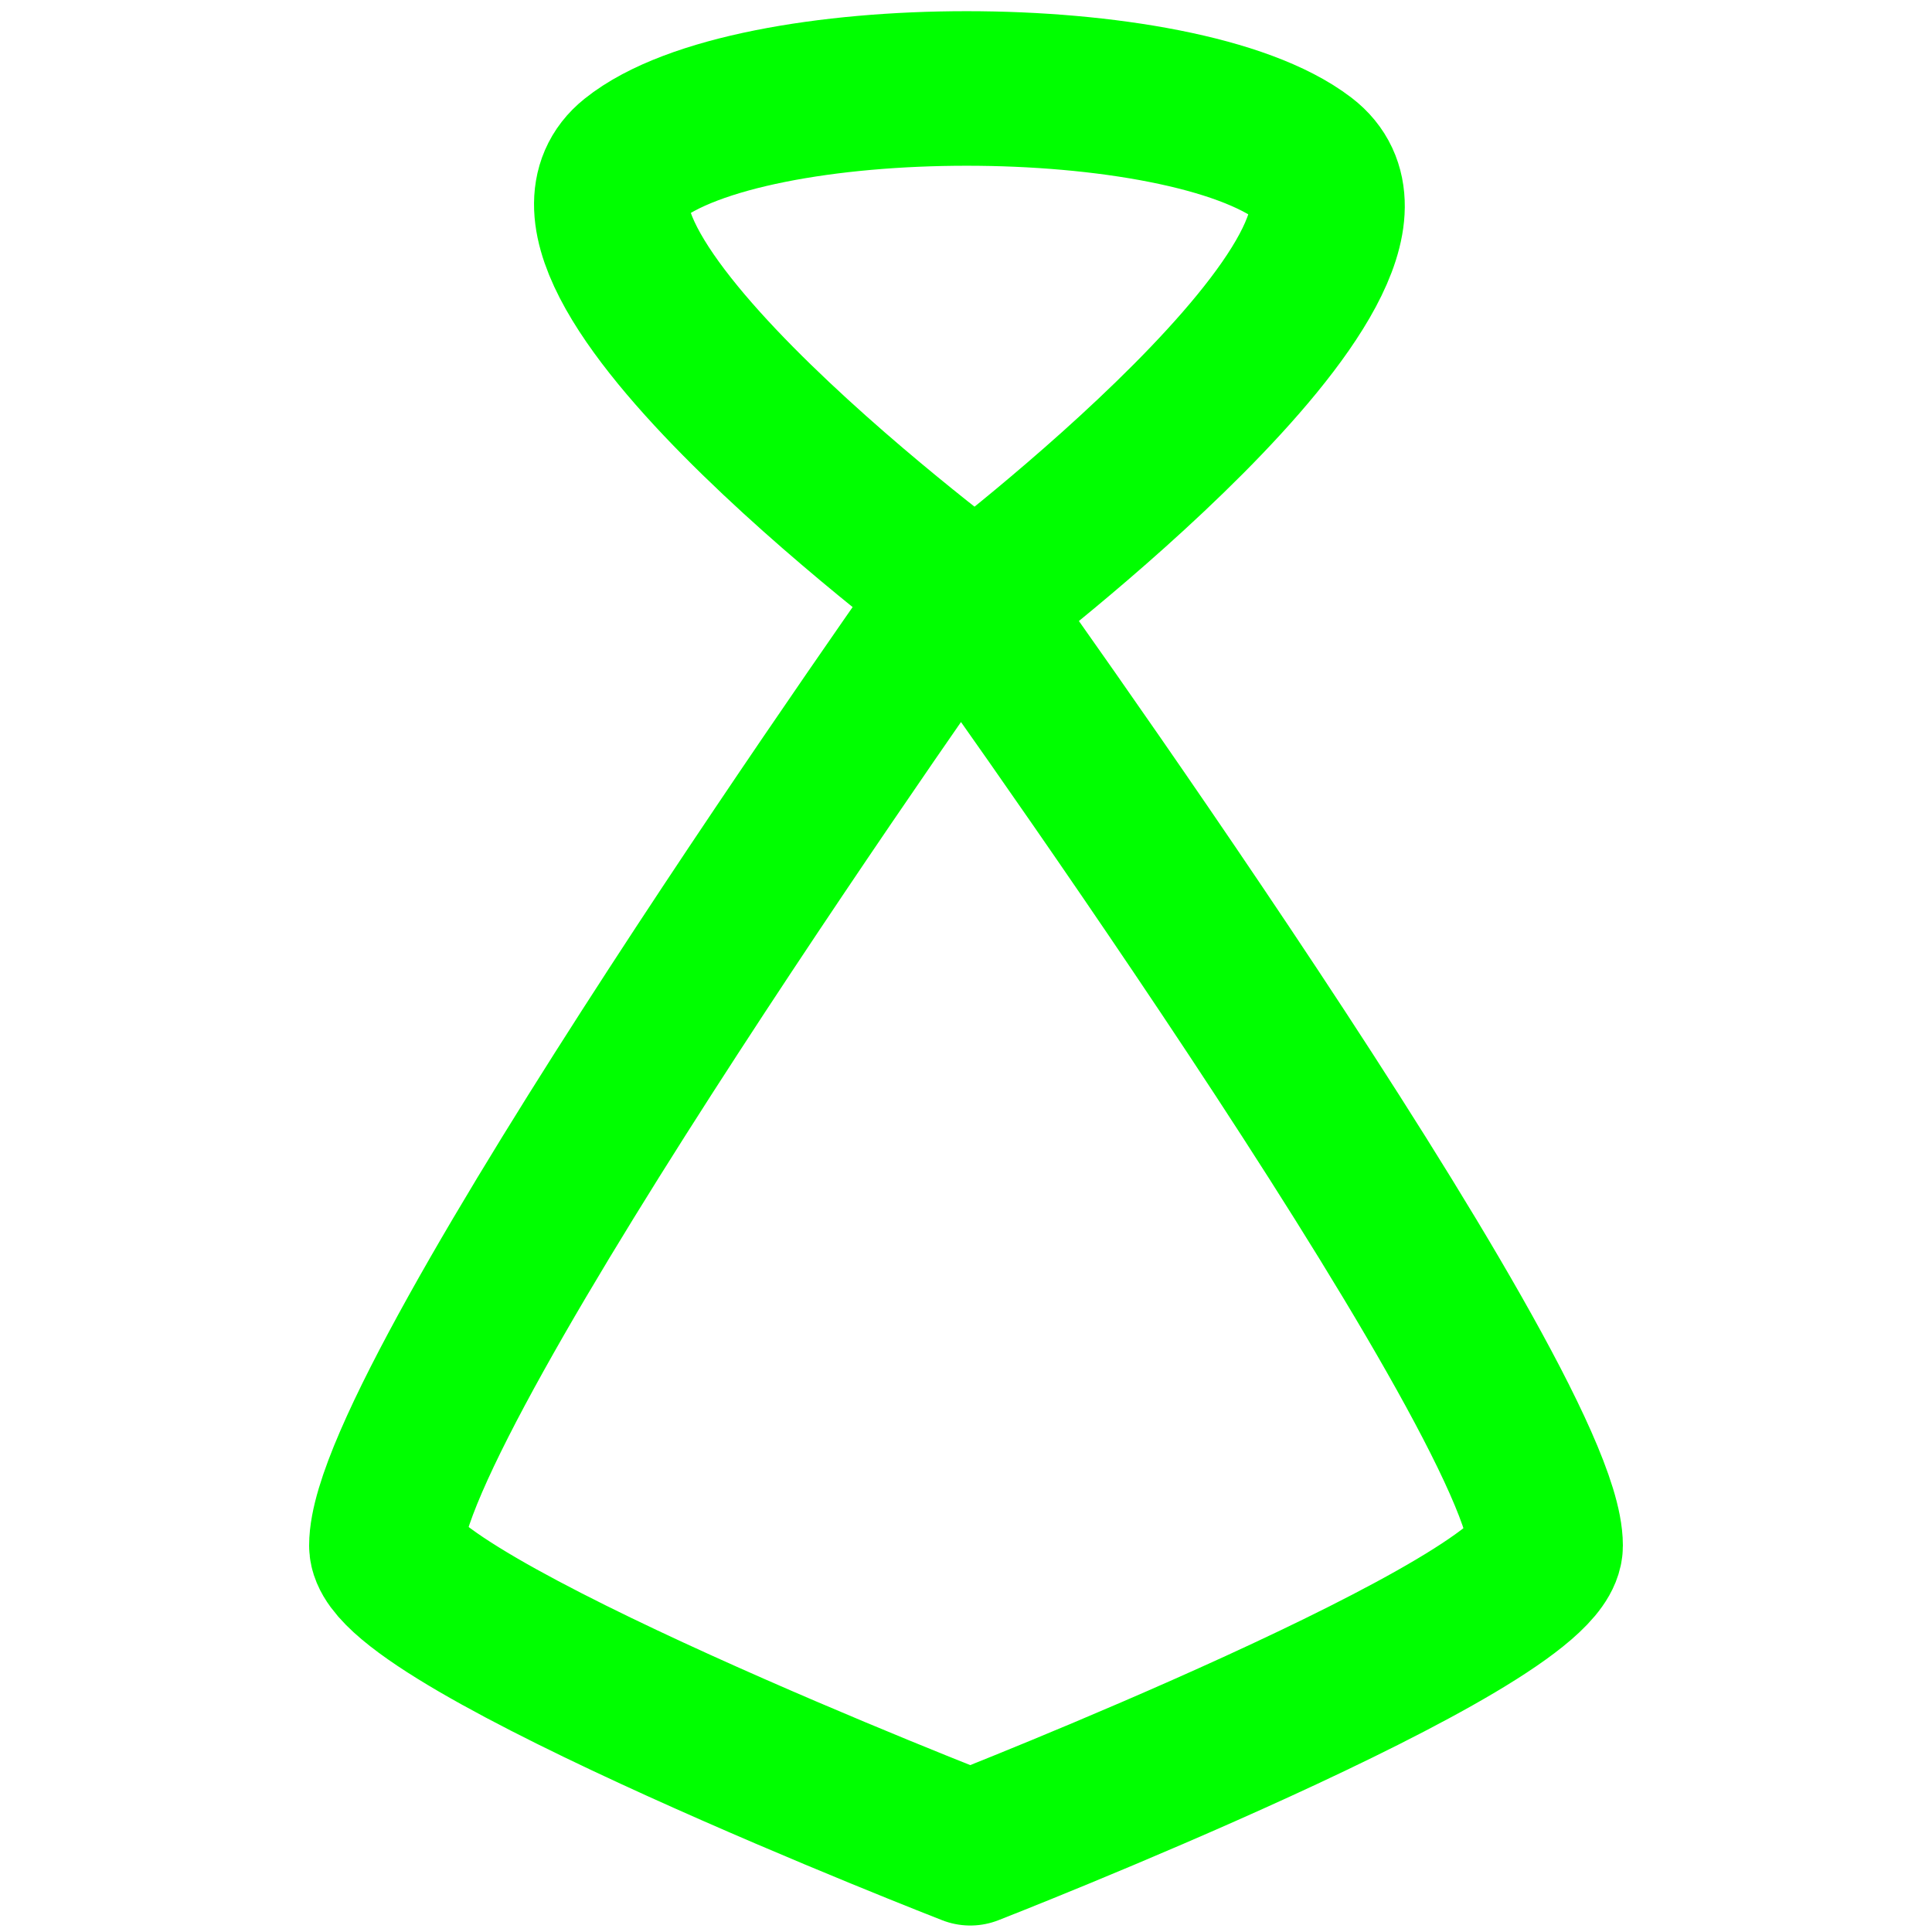
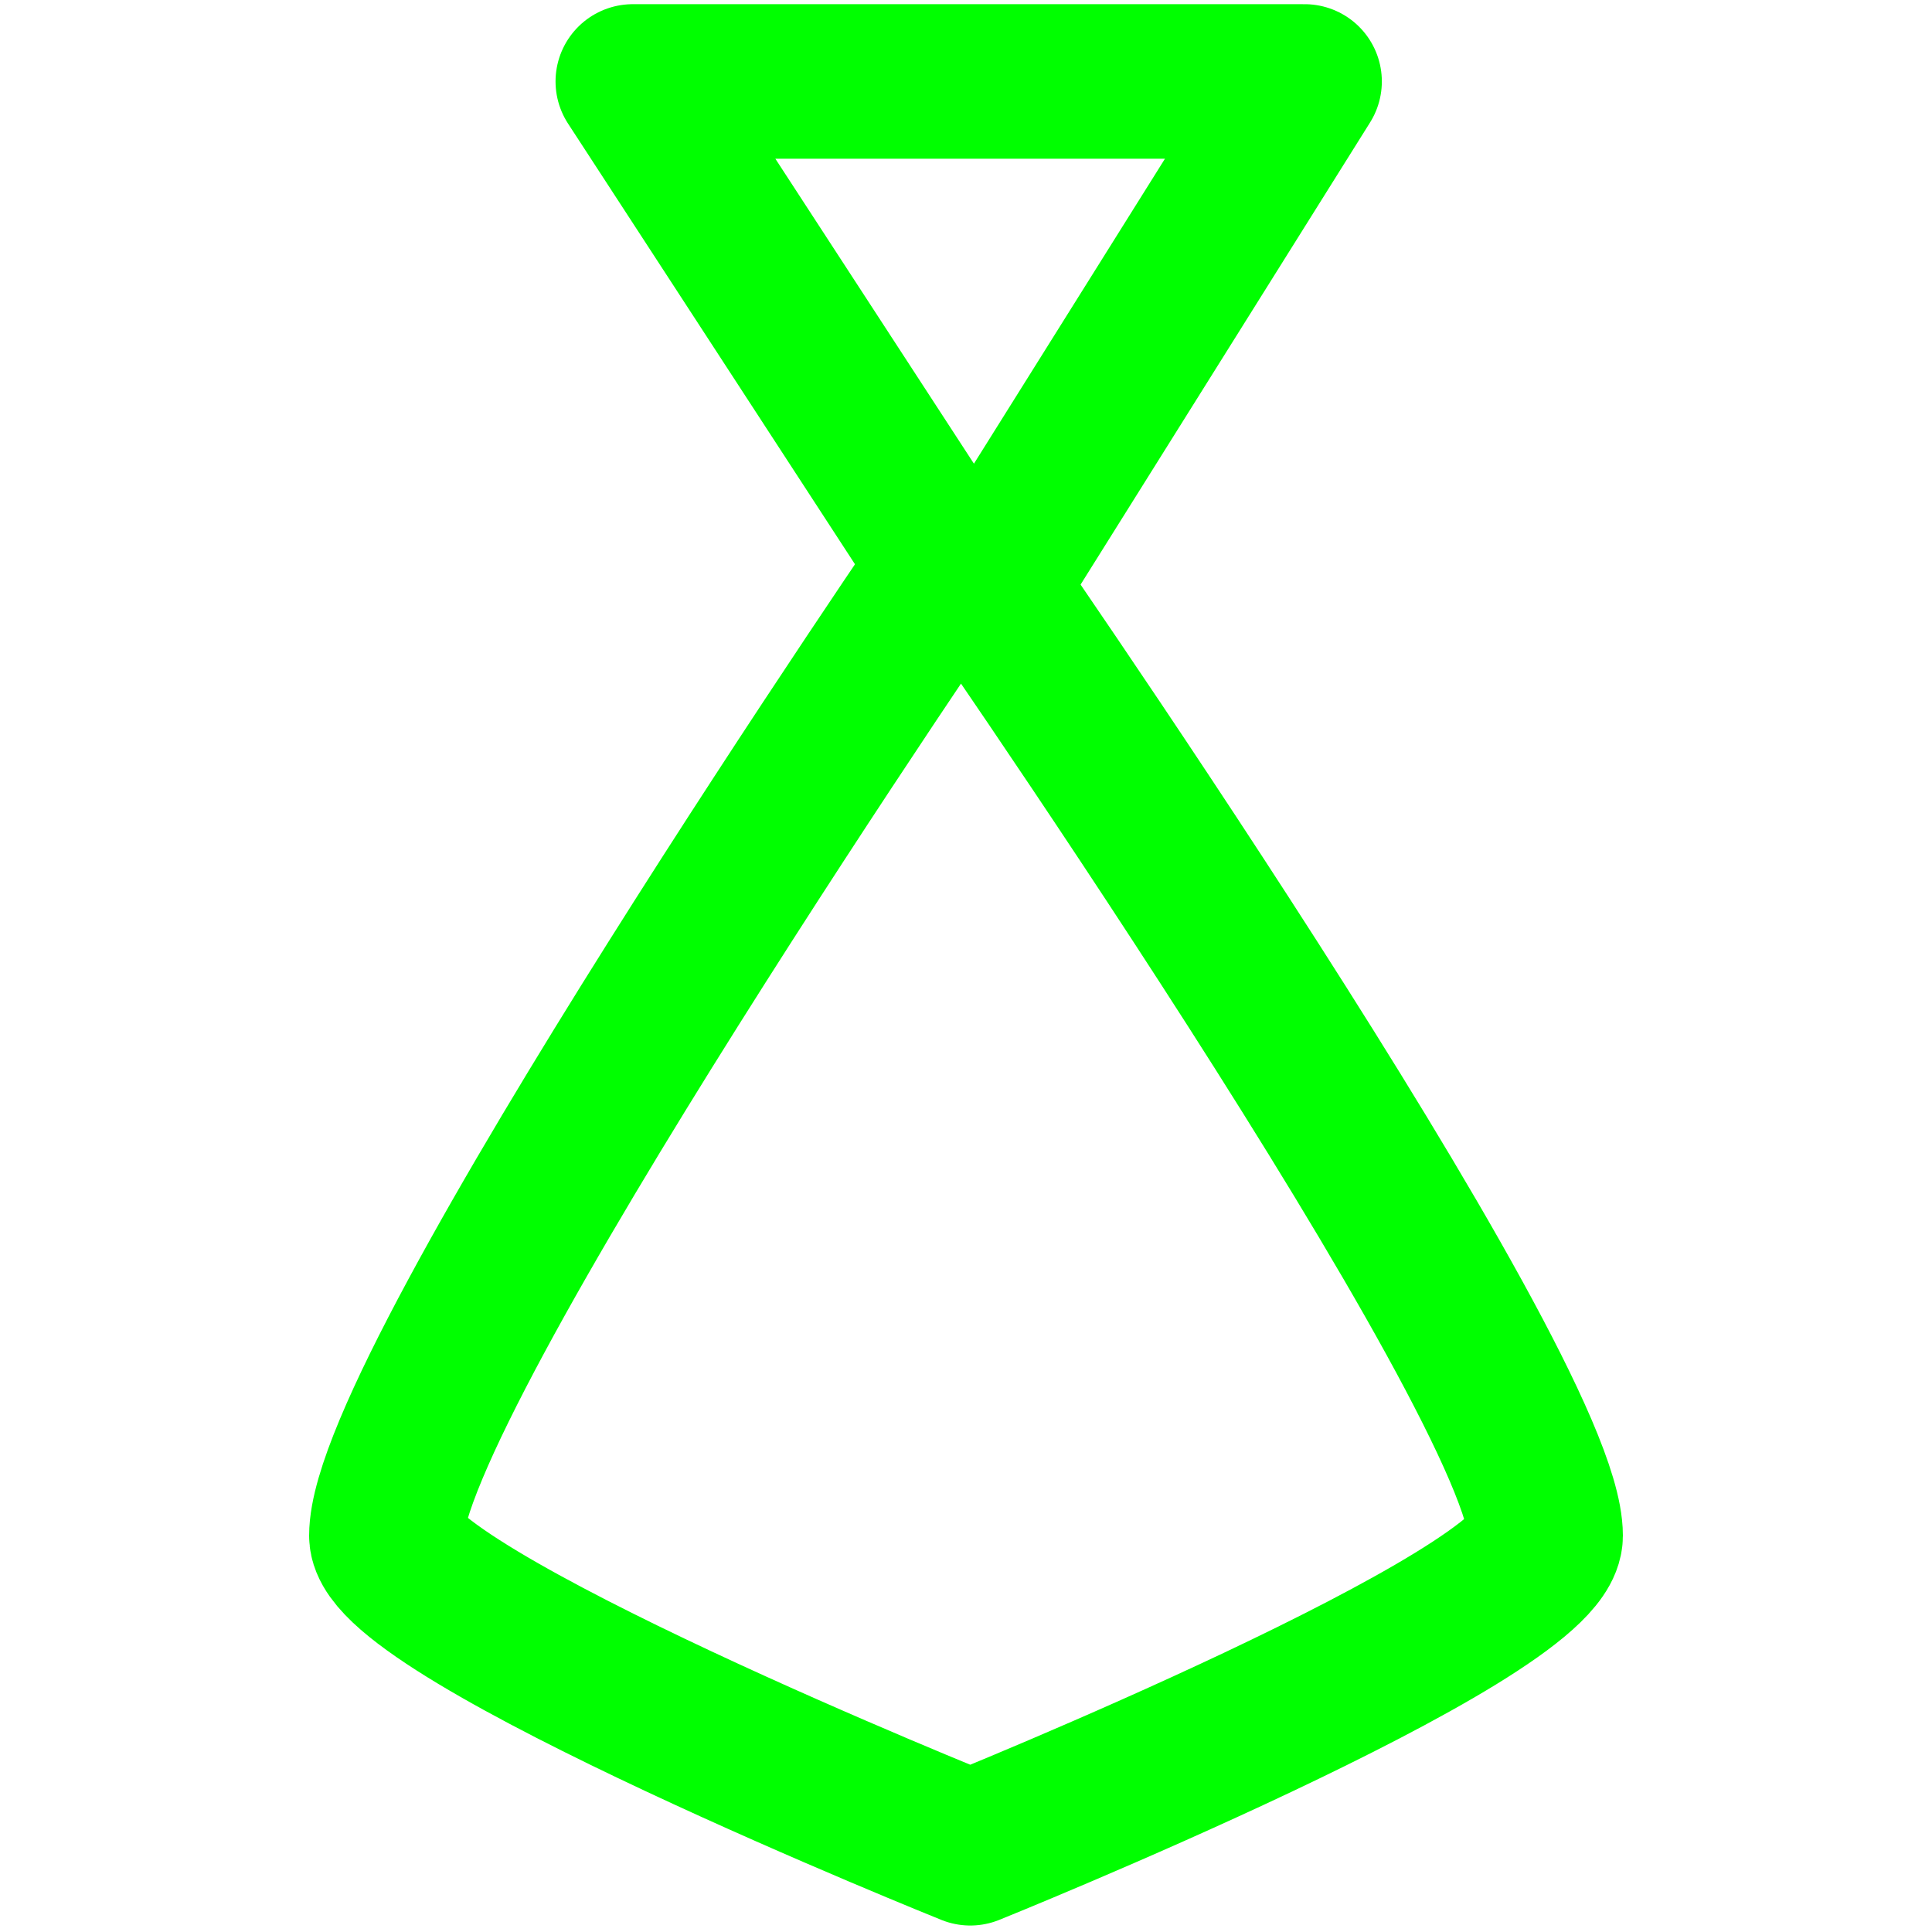
<svg xmlns="http://www.w3.org/2000/svg" viewBox="0 0 500 500">
-   <path style="fill: none; stroke: rgb(0, 255, 0); stroke-width: 40px; stroke-linejoin: round;" d="M 163.774 41.176 C 131.168 67.323 252.379 156.482 252.379 156.482 C 252.379 156.482 371.066 66.805 337.619 41.176 C 305.807 16.8 194.172 16.8 163.774 41.176 Z" />
-   <path style="fill: none; stroke: rgb(0, 255, 0); stroke-width: 40px; stroke-linejoin: round;" d="M 248.569 152.137 C 248.569 152.137 100 361.618 100 400 C 100 419.525 251.108 478.323 251.108 478.323 C 251.108 478.323 400 420.216 400 400 C 400 362.228 248.569 152.137 248.569 152.137 Z" />
+   <path style="fill: none; stroke: rgb(0, 255, 0); stroke-width: 40px; stroke-linejoin: round;" d="M 163.774 21.082 L 252.379 157.152 L 337.619 21.082 L 163.774 21.082 Z" />
+   <path style="fill: none; stroke: rgb(0, 255, 0); stroke-width: 40px; stroke-linejoin: round;" d="M 248.569 141.421 C 248.569 141.421 100 357.783 100 397.426 C 100 417.593 251.108 478.323 251.108 478.323 C 251.108 478.323 400 418.308 400 397.426 C 400 358.414 248.569 141.421 248.569 141.421 Z" />
</svg>
